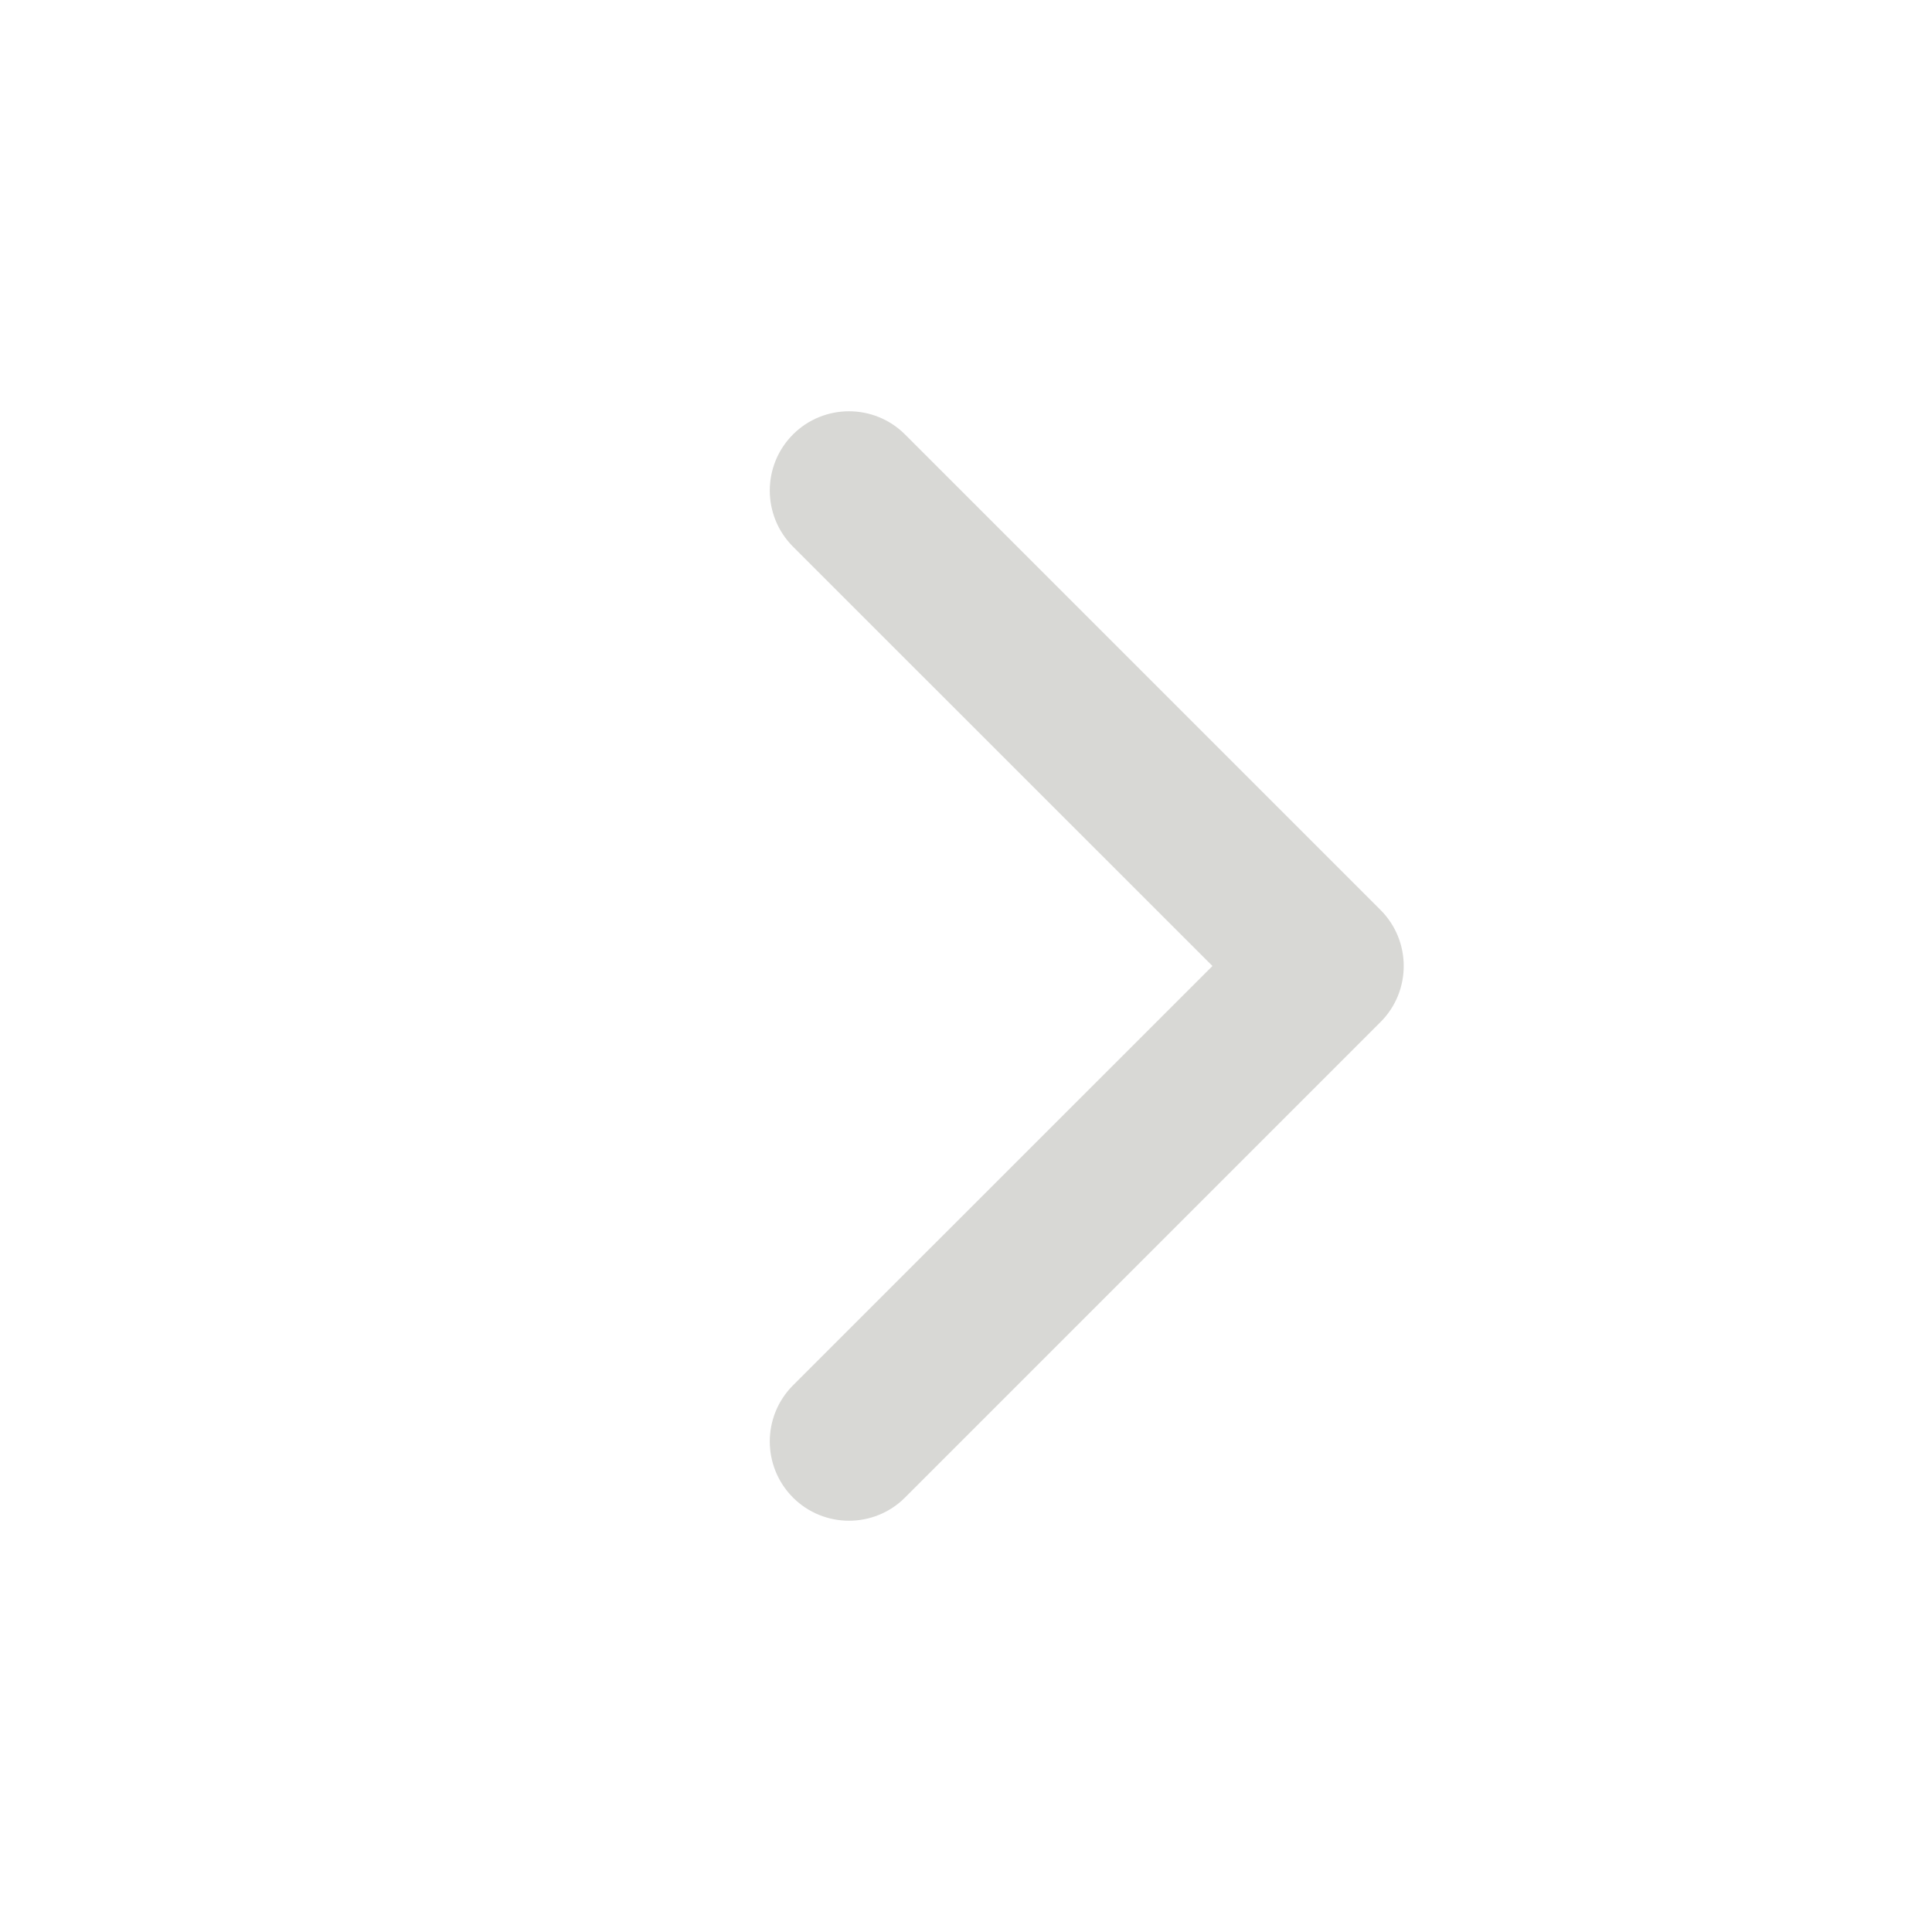
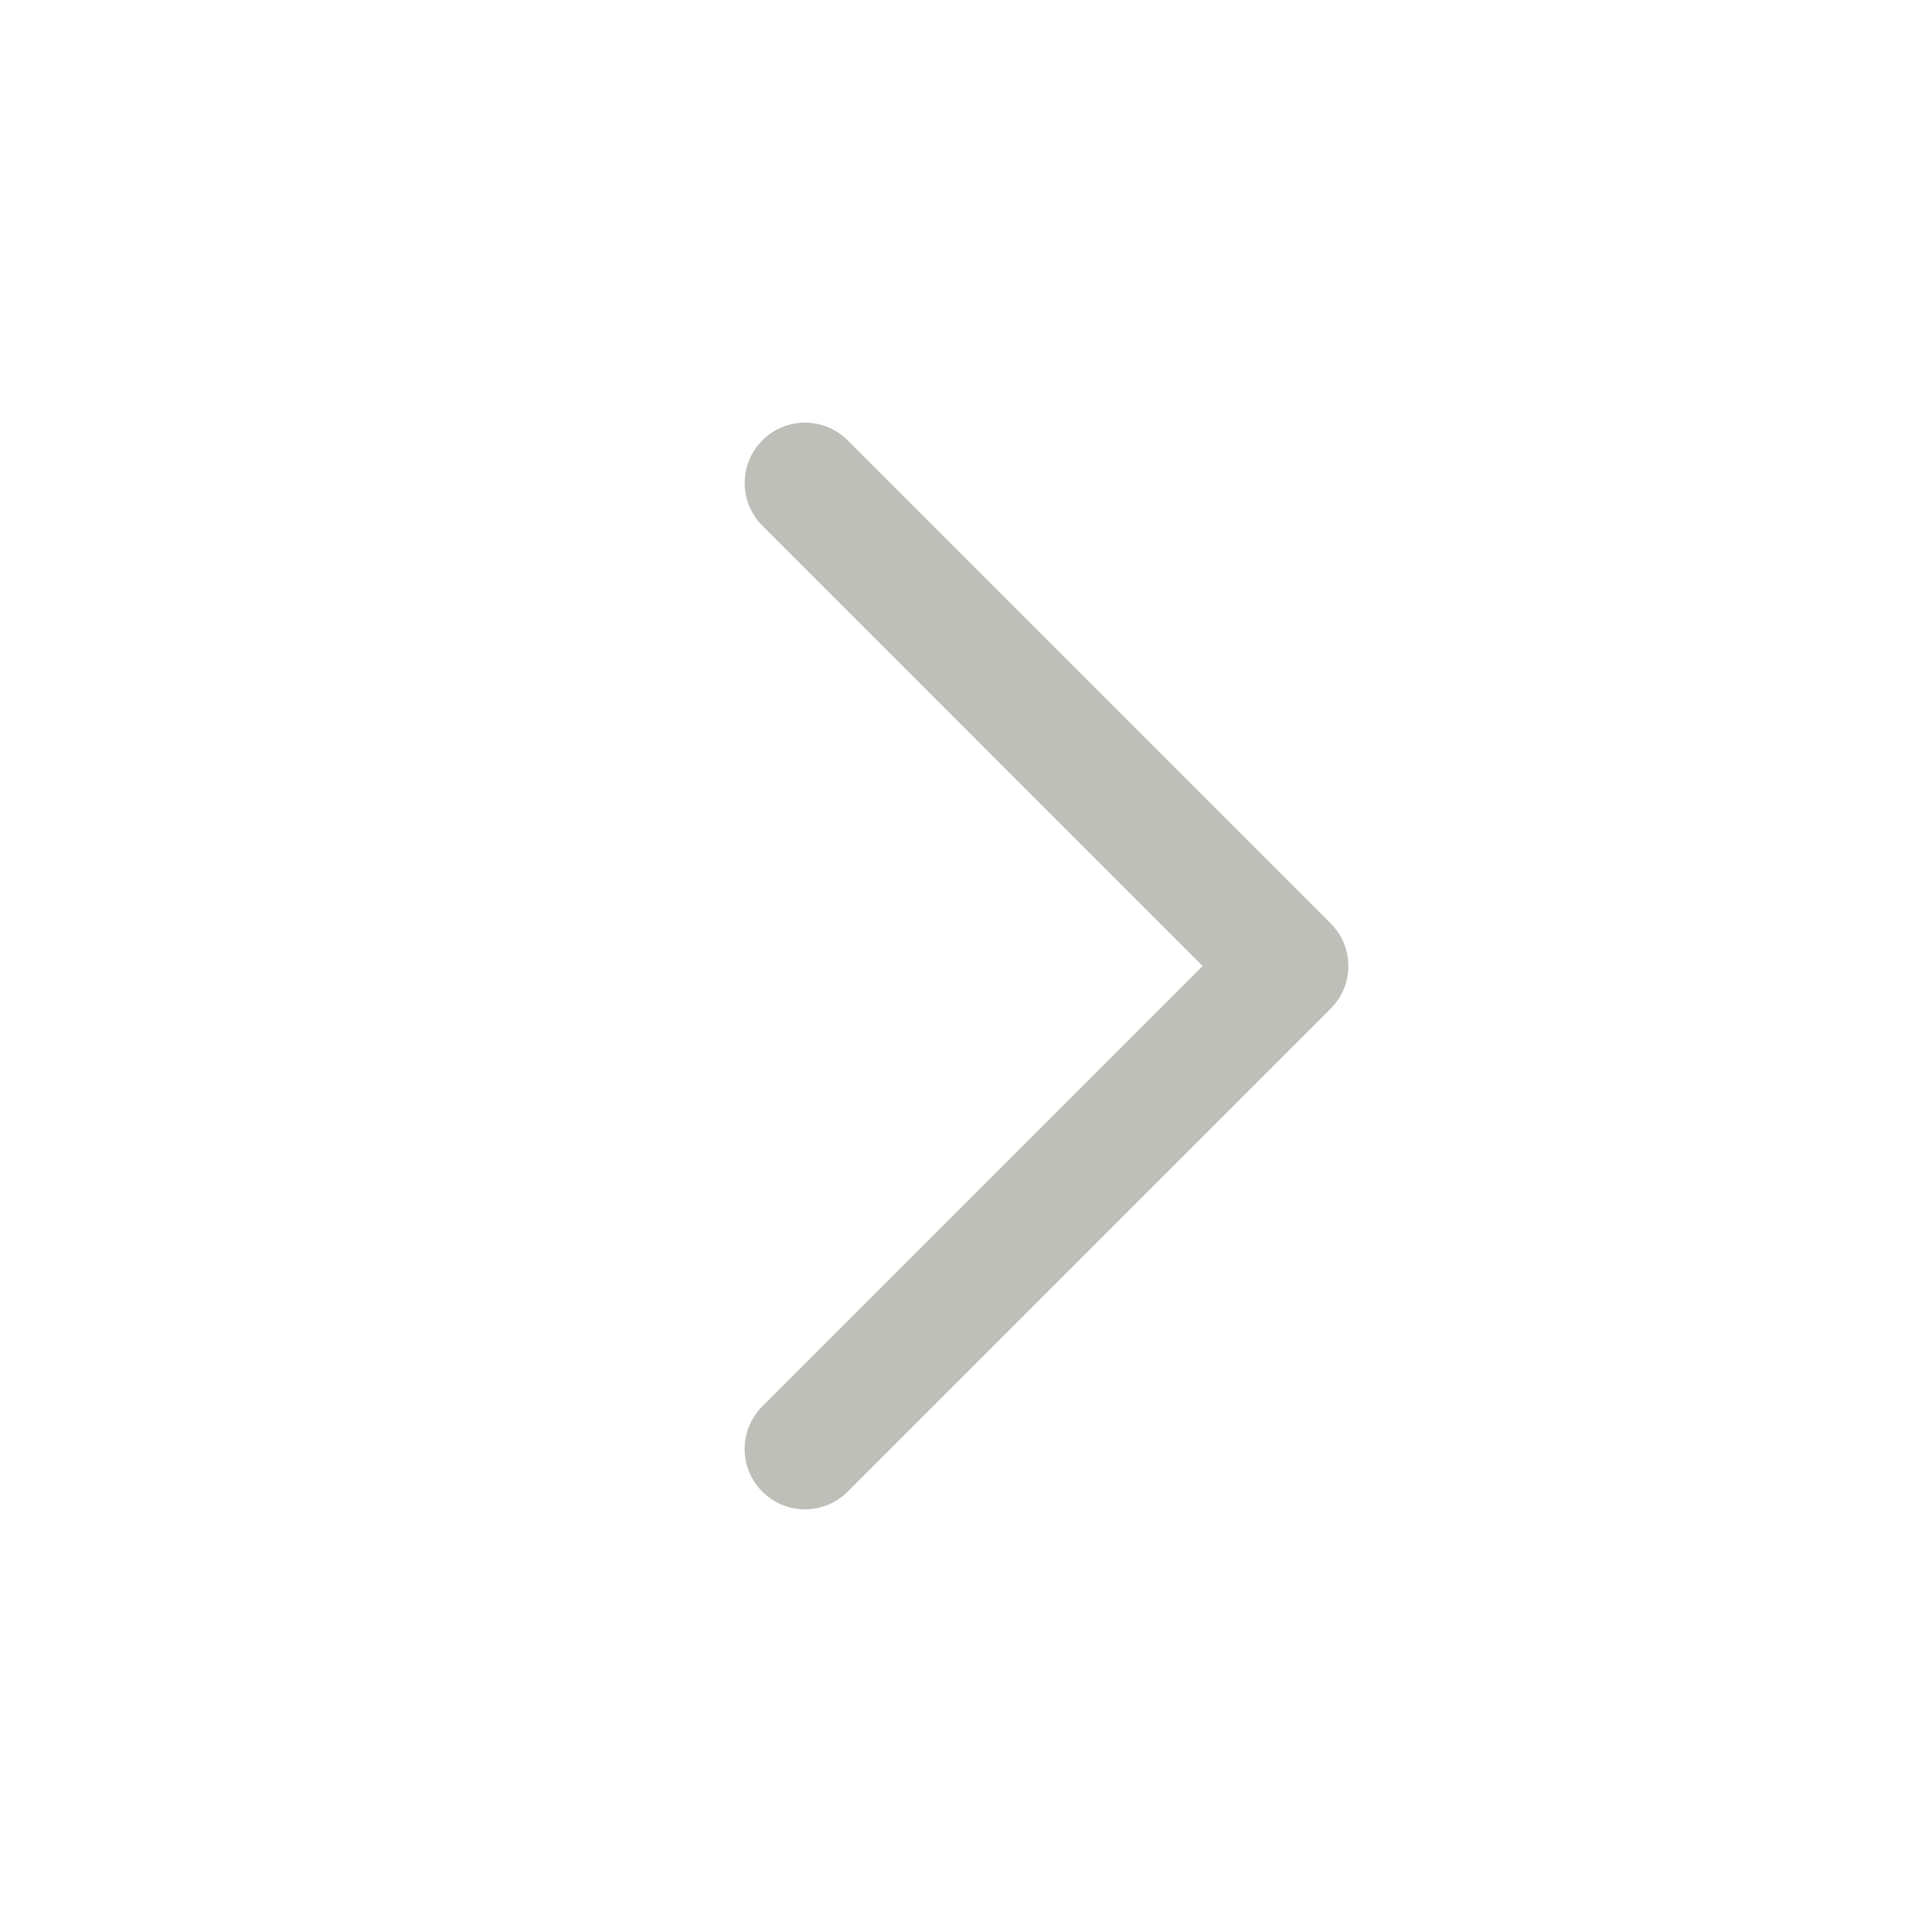
- <svg xmlns="http://www.w3.org/2000/svg" width="16" height="16" viewBox="0 0 16 16" fill="none">
-   <path fill-rule="evenodd" clip-rule="evenodd" d="M6.567 3.598C6.823 3.342 7.239 3.342 7.495 3.598L11.433 7.536C11.689 7.792 11.689 8.208 11.433 8.464L7.495 12.402C7.239 12.658 6.823 12.658 6.567 12.402C6.311 12.145 6.311 11.73 6.567 11.473L10.041 8L6.567 4.527C6.311 4.27 6.311 3.855 6.567 3.598Z" fill="#D8D8D5" />
+ <svg xmlns="http://www.w3.org/2000/svg" width="24" height="24" viewBox="0 0 24 24" fill="none">
+   <path fill-rule="evenodd" clip-rule="evenodd" d="M9.47 18.53C9.177 18.237 9.177 17.763 9.47 17.47L14.939 12L9.47 6.53C9.177 6.237 9.177 5.763 9.47 5.47C9.763 5.177 10.237 5.177 10.53 5.47L16.53 11.47C16.823 11.763 16.823 12.237 16.53 12.53L10.53 18.53C10.237 18.823 9.763 18.823 9.47 18.53Z" fill="#BFBFBA" />
</svg>
